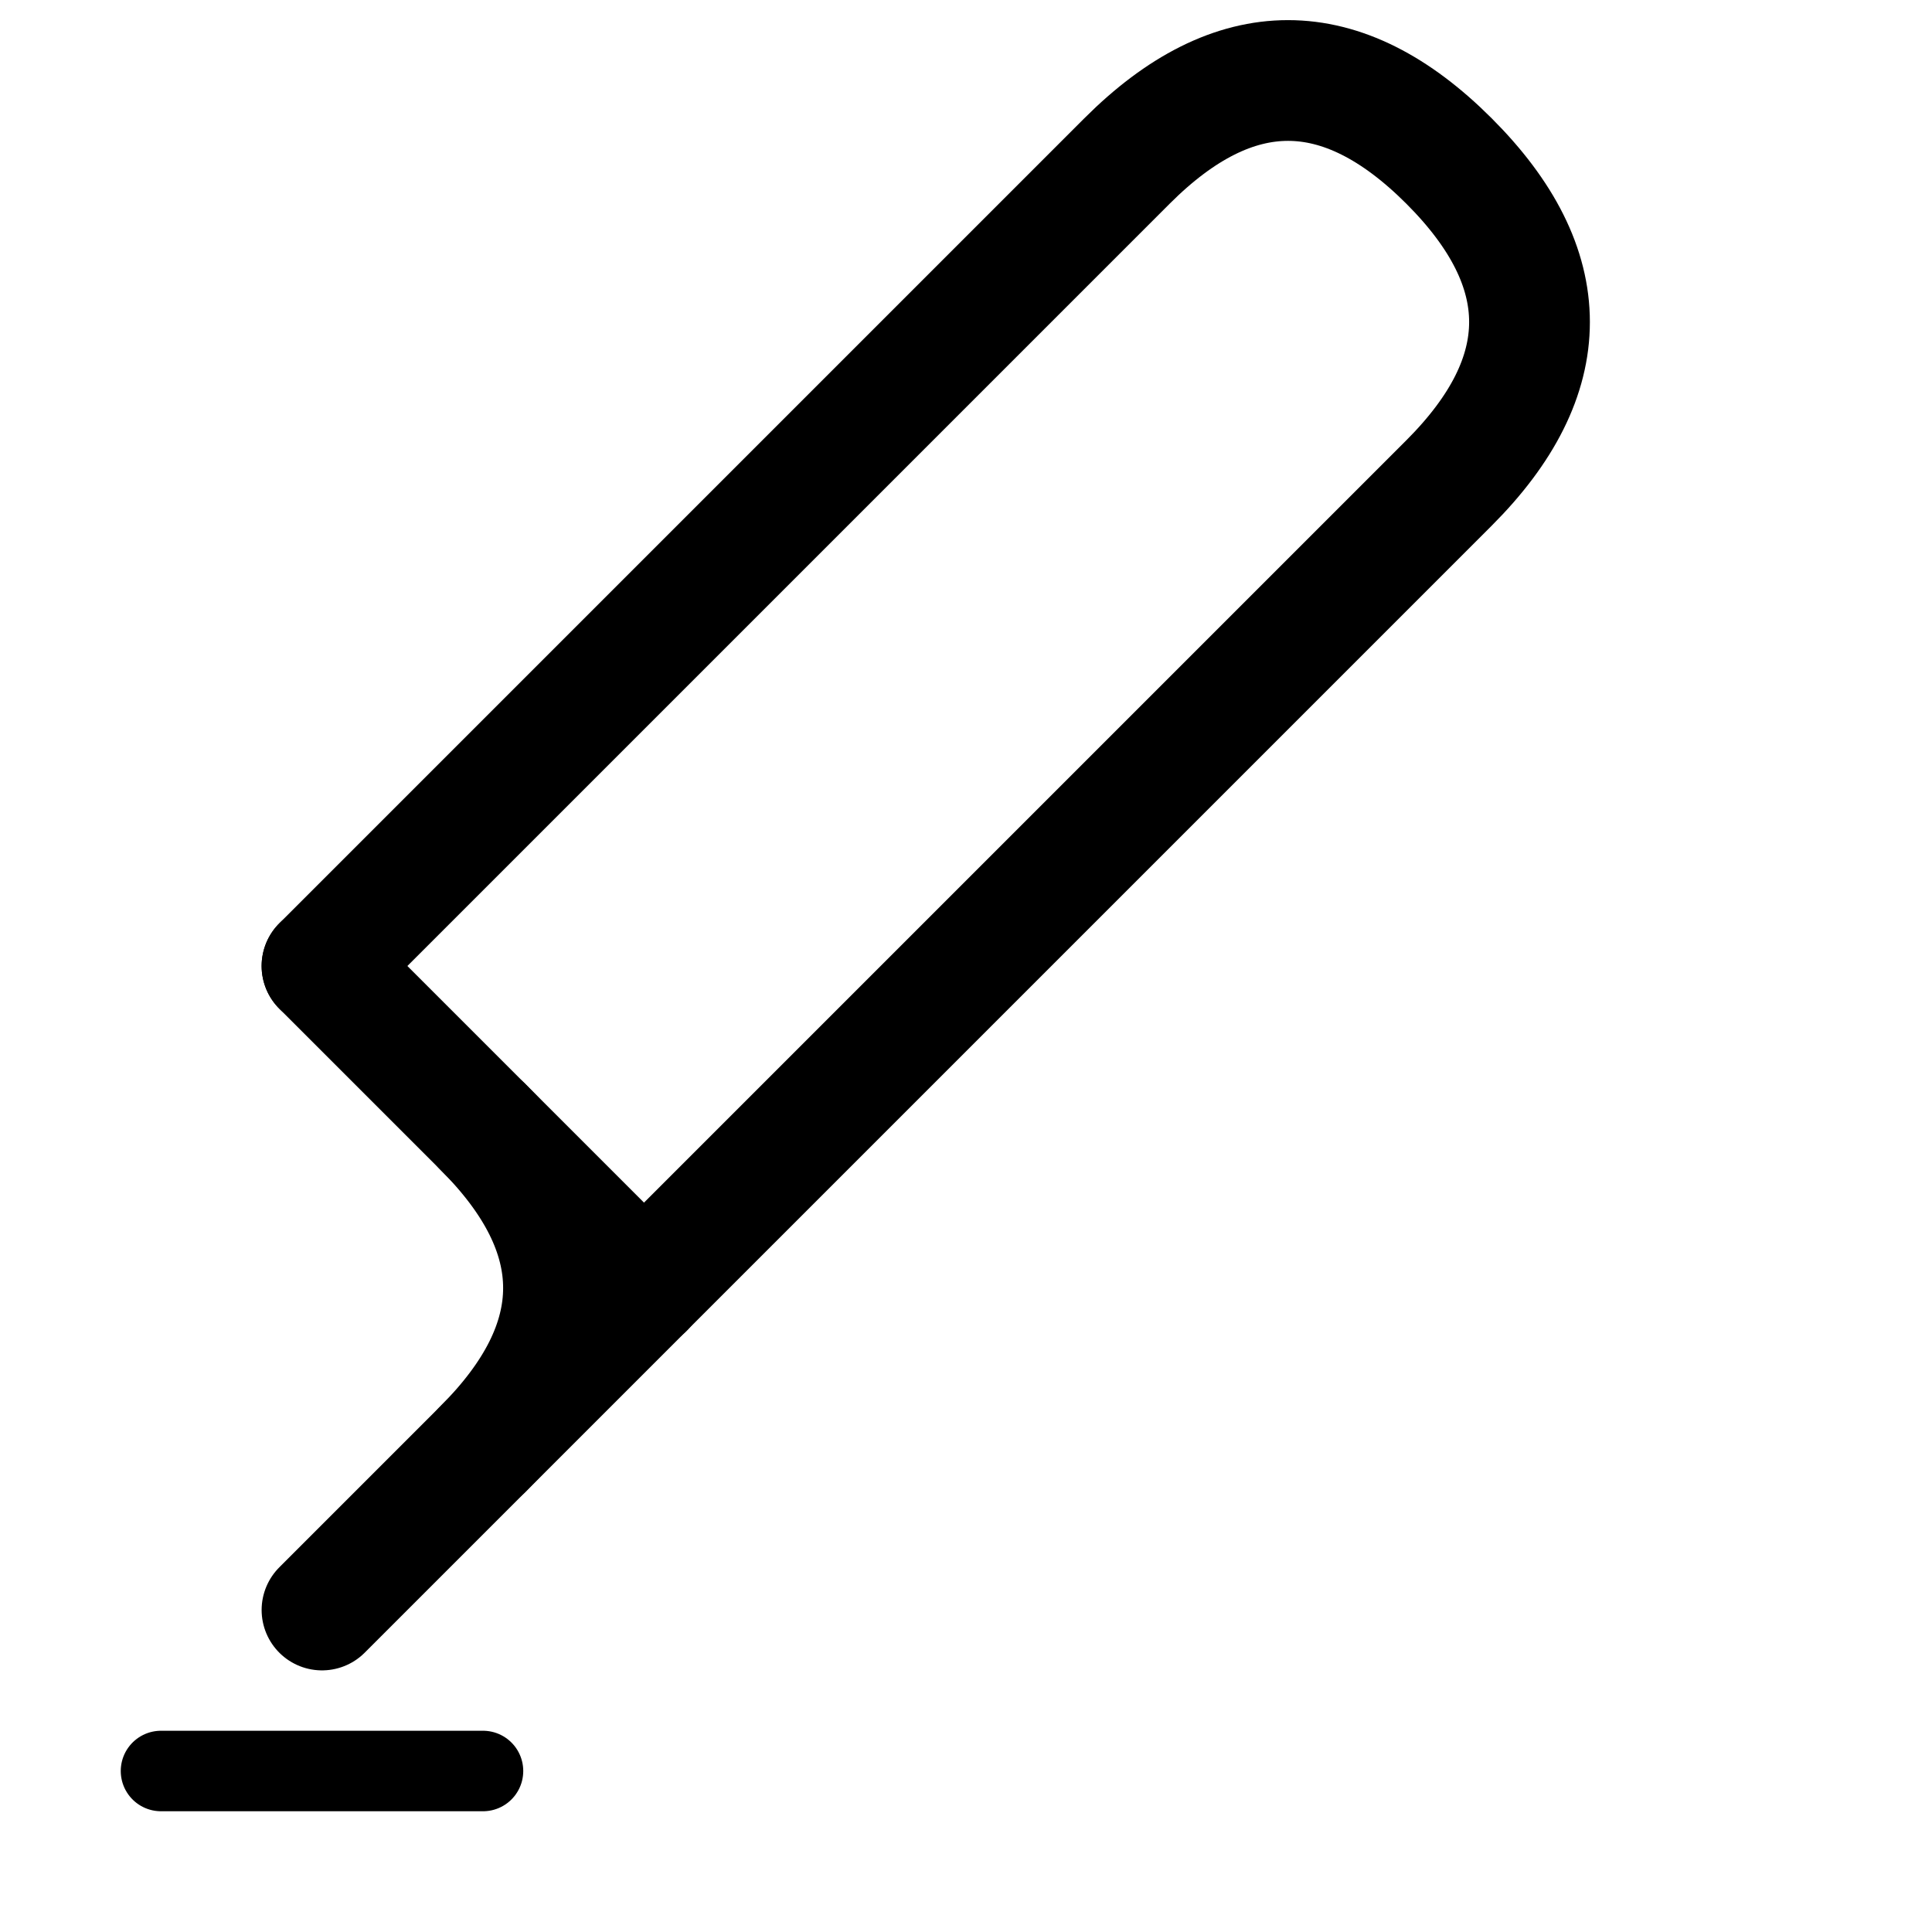
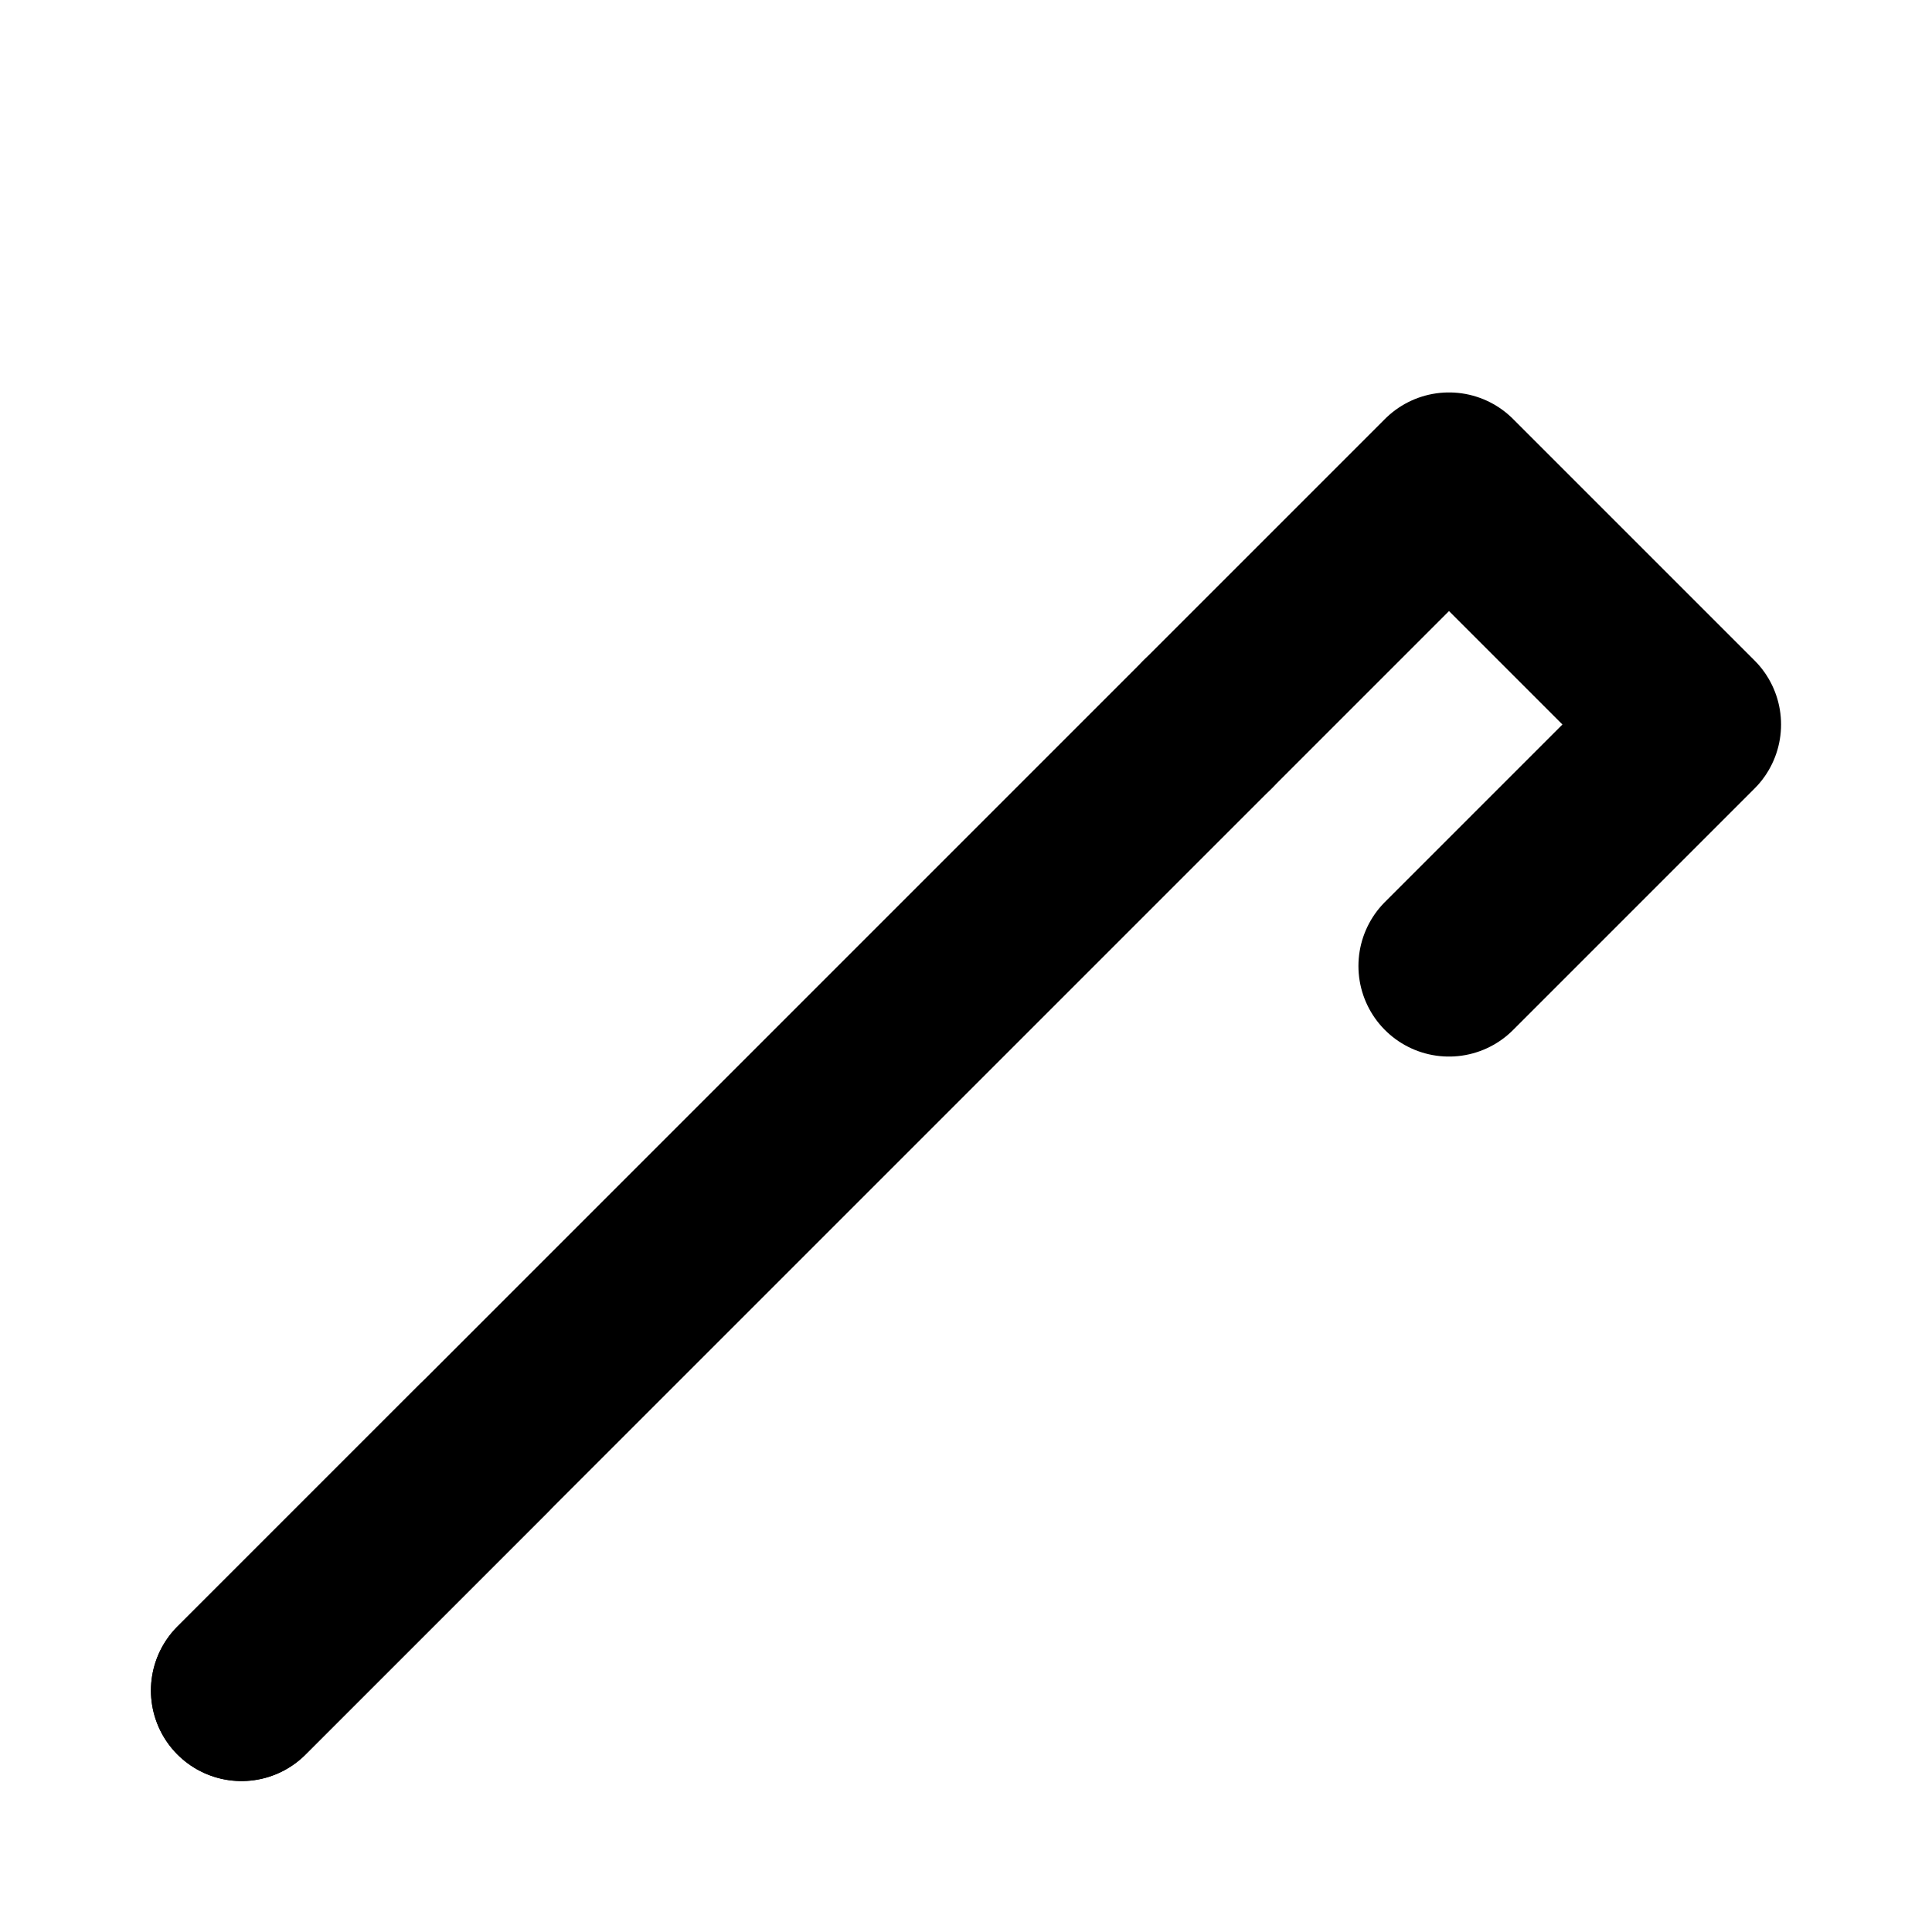
- <svg xmlns="http://www.w3.org/2000/svg" viewBox="0 0 24 24" fill="none" stroke="currentColor" stroke-width="1.5" stroke-linecap="round" stroke-linejoin="round">
-   <path d="M 4 20 L 8 16" />
-   <path d="M 8 16 L 18 6 Q 20 4 18 2 Q 16 0 14 2 L 4 12" />
-   <path d="M 4 12 L 8 16" />
-   <path d="M 6 14 Q 8 16 6 18" />
-   <line x1="2" y1="22" x2="6" y2="22" stroke-width="1" />
+ <svg xmlns="http://www.w3.org/2000/svg" viewBox="0 0 16 16">
+   <path d="M2 14 L10 6" fill="none" stroke="currentColor" stroke-width="1.5" stroke-linecap="round" stroke-linejoin="round" />
+   <path d="M10 6 L12 4 L14 6 L12 8" fill="none" stroke="currentColor" stroke-width="1.5" stroke-linecap="round" stroke-linejoin="round" />
+   <path d="M2 14 L4 12" fill="none" stroke="currentColor" stroke-width="1.5" stroke-linecap="round" stroke-linejoin="round" />
</svg>
